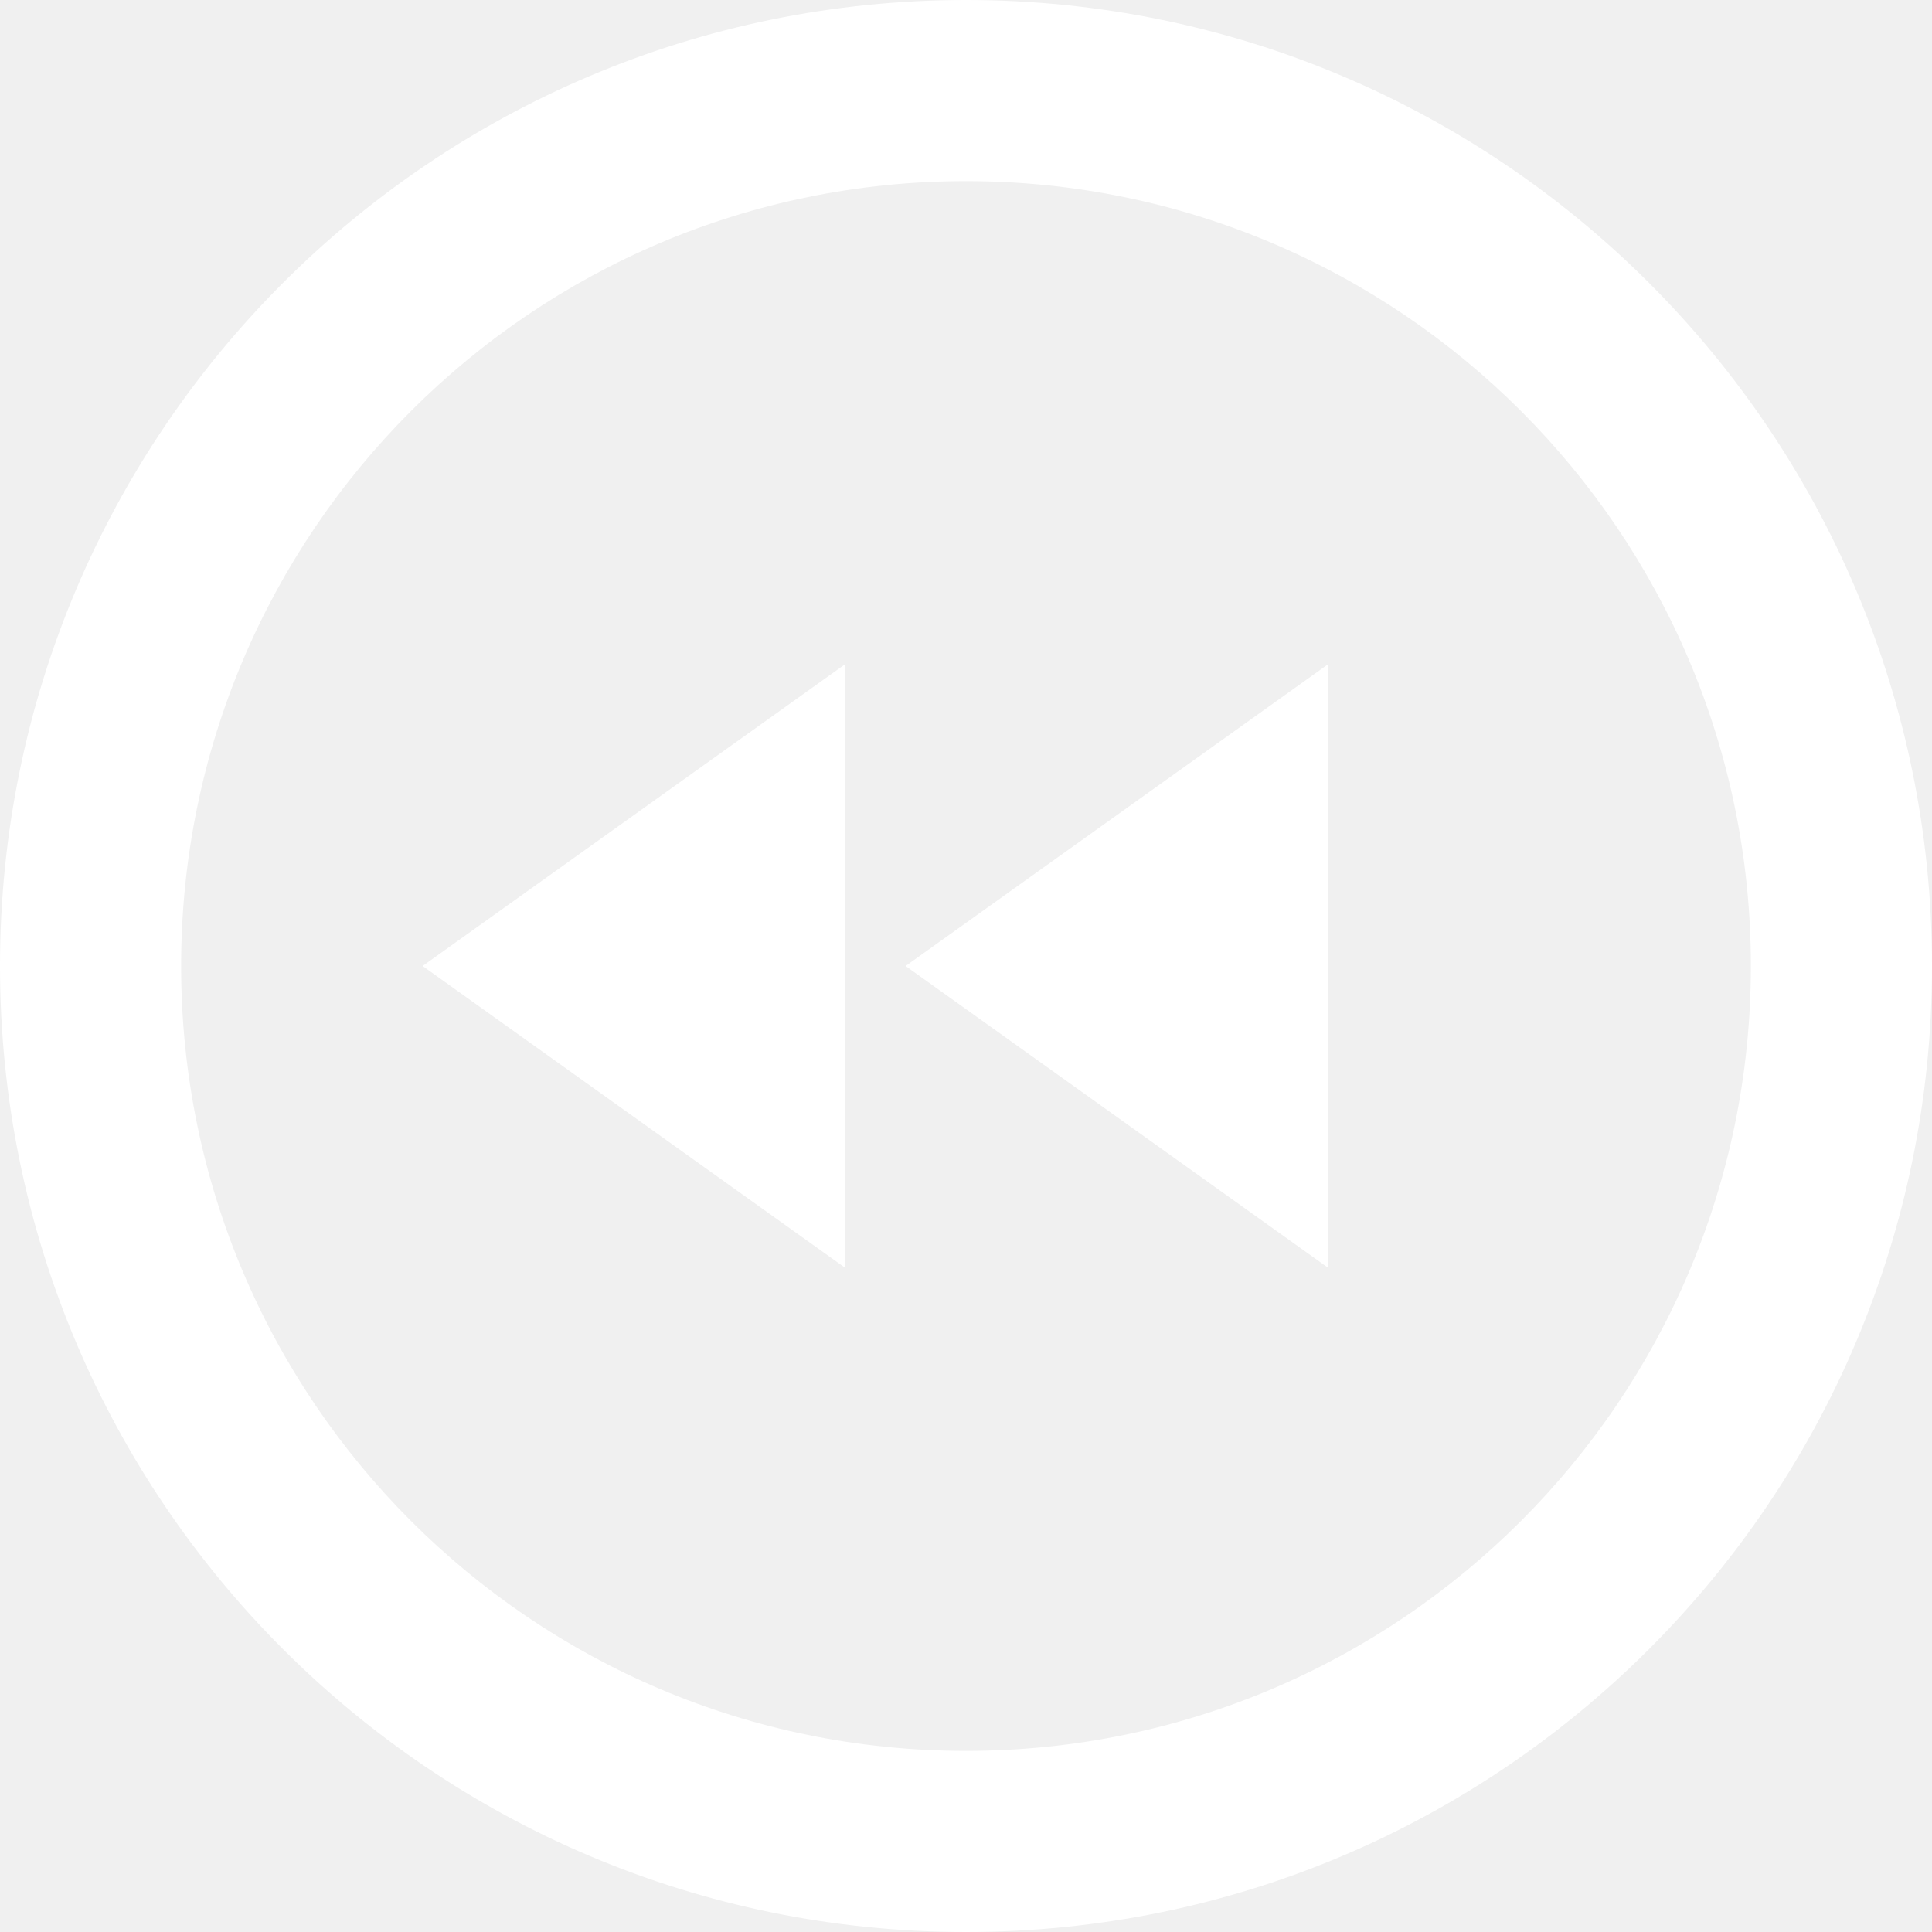
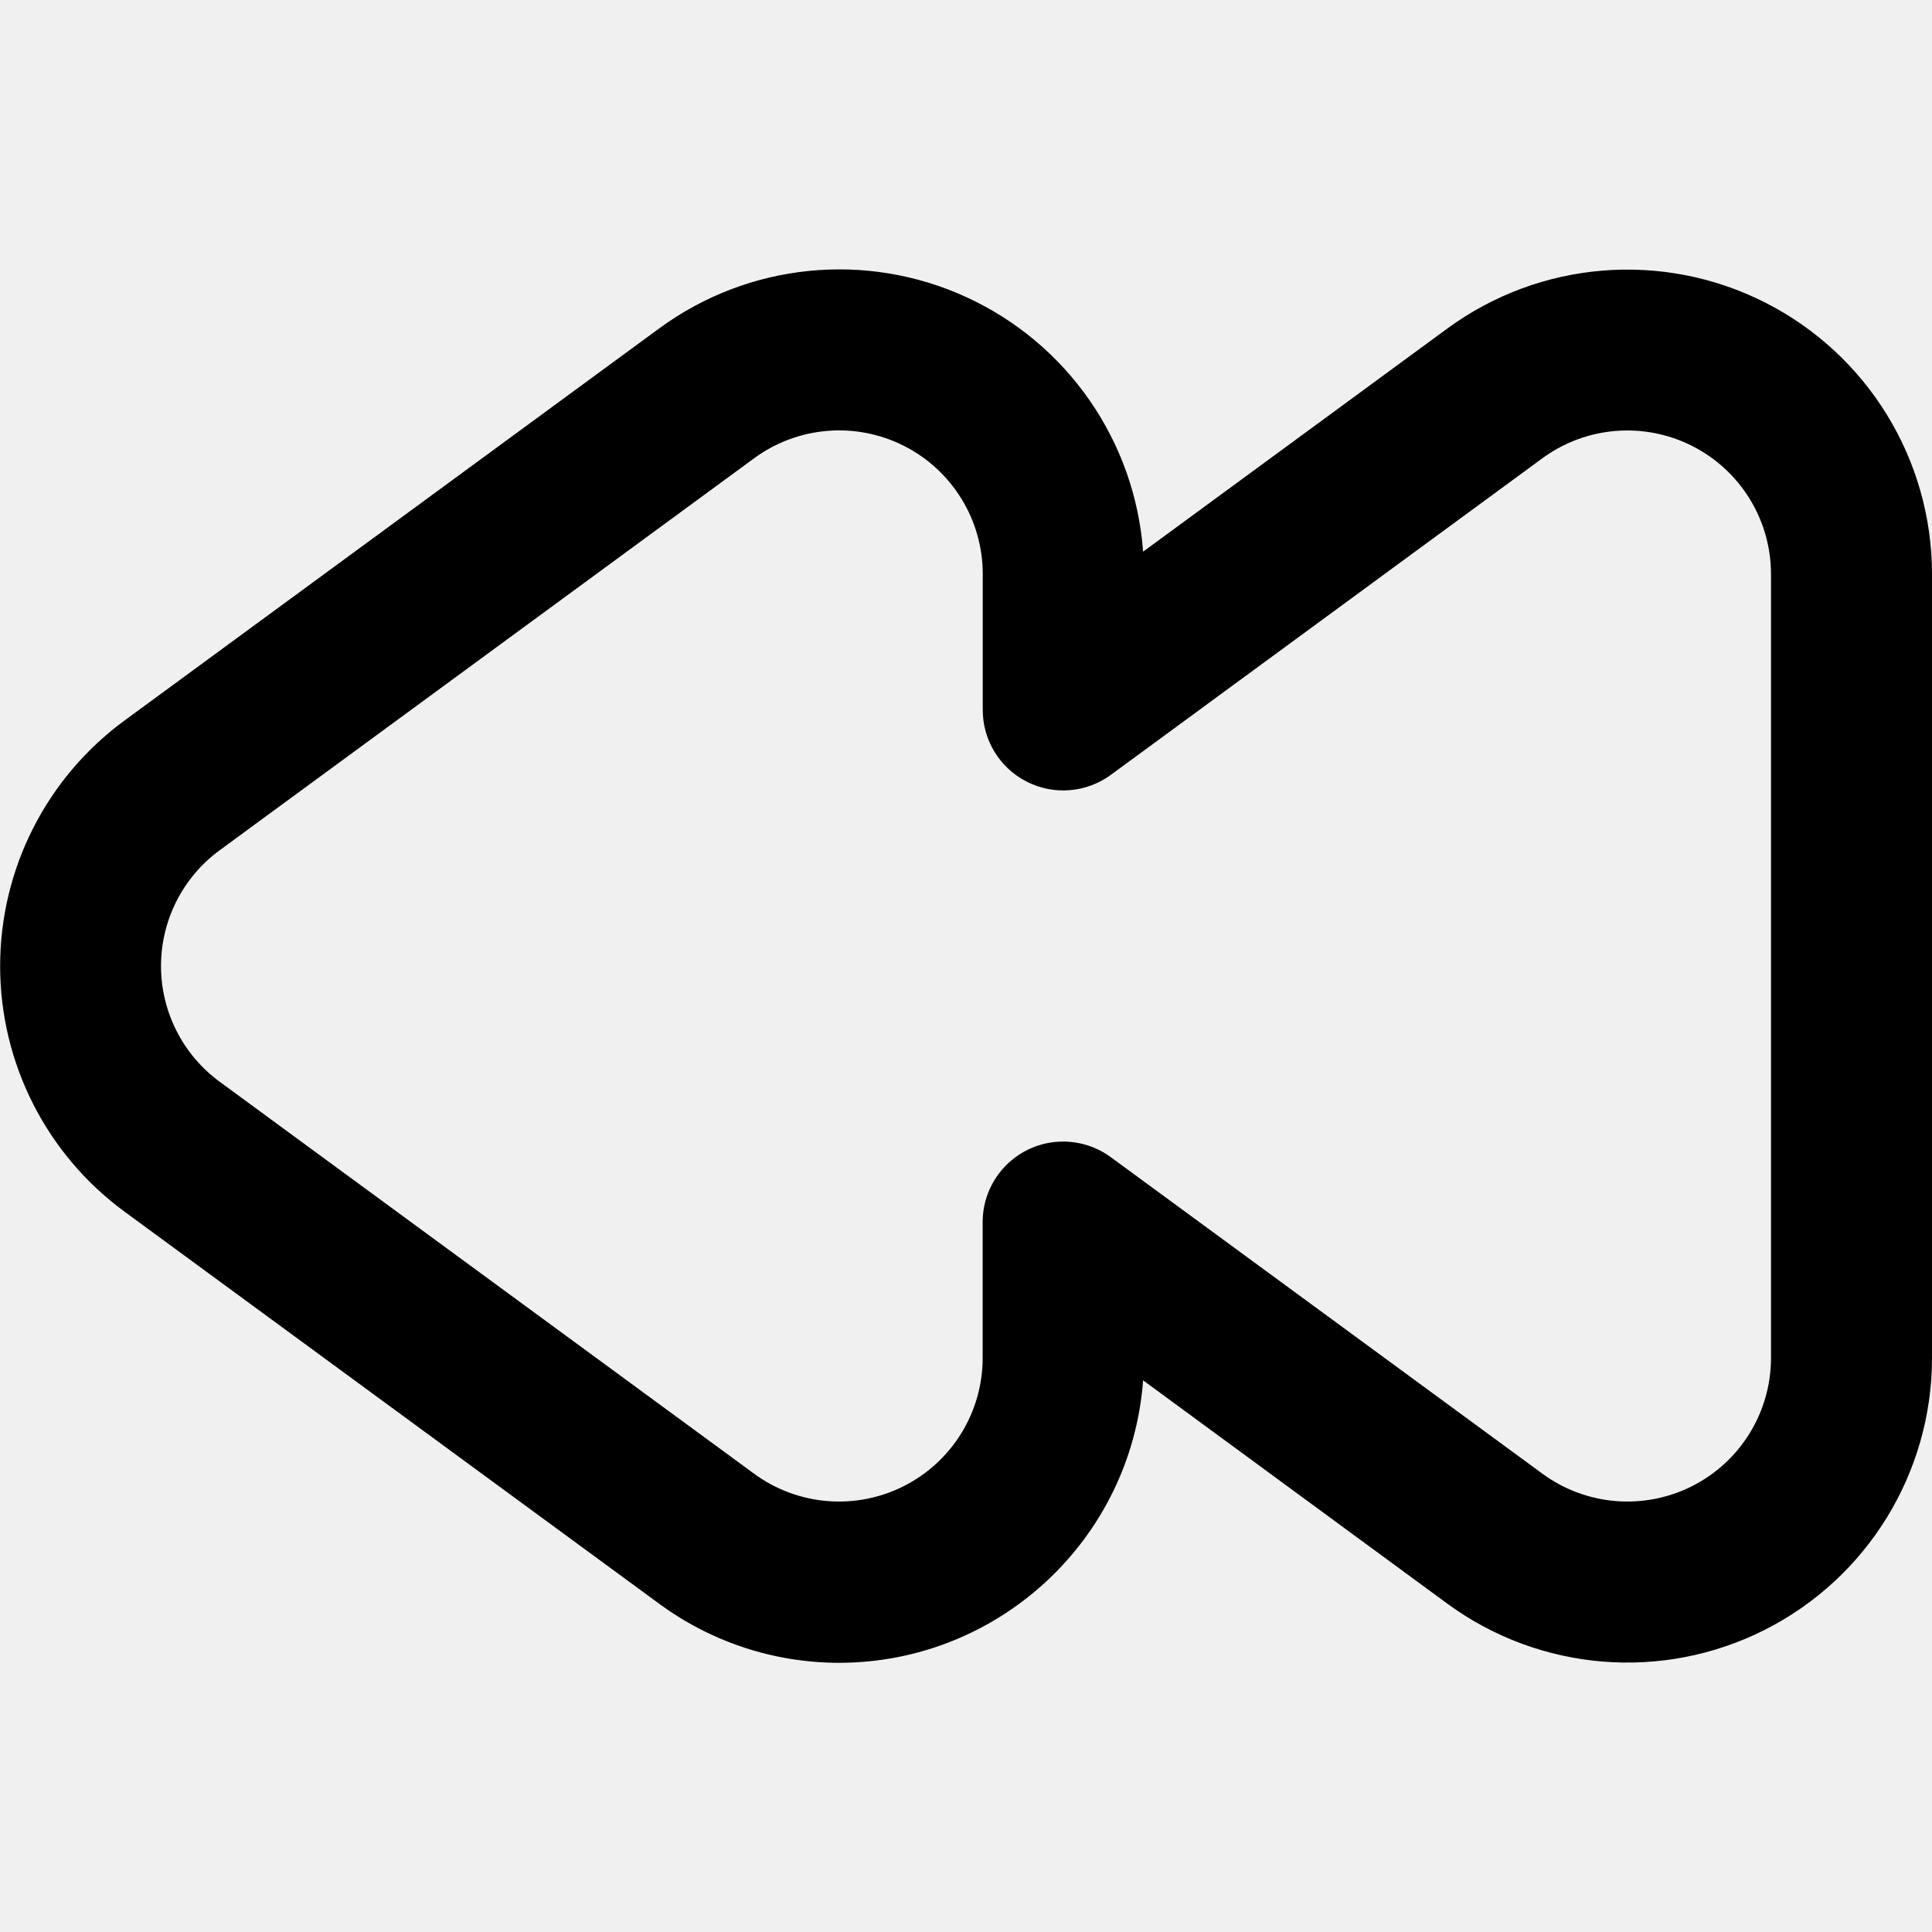
- <svg xmlns="http://www.w3.org/2000/svg" version="1.1" width="64" height="64" viewBox="0 0 64 64">
-   <path fill="#fff" d="M32 64c17.673 0 32-14.327 32-32s-14.327-32-32-32-32 14.327-32 32 14.327 32 32 32zM32 6c14.359 0 26 11.641 26 26s-11.641 26-26 26-26-11.641-26-26 11.641-26 26-26zM44 42l-14-10 14-10zM28 42l-14-10 14-10z" />
+ <svg xmlns="http://www.w3.org/2000/svg" id="Outline" viewBox="0 0 24 24" width="512" height="512">
+   <path d="M10.42,20.656a3.77,3.77,0,0,1-2.233-.735l-6.641-4.87a3.784,3.784,0,0,1,0-6.1l6.641-4.87A3.783,3.783,0,0,1,14.2,6.853l3.782-2.774A3.784,3.784,0,0,1,24,7.13v9.74a3.784,3.784,0,0,1-6.021,3.051L14.2,17.147a3.79,3.79,0,0,1-3.777,3.509Zm2.787-6.475a1,1,0,0,1,.592.194l5.363,3.933A1.784,1.784,0,0,0,22,16.87V7.13a1.785,1.785,0,0,0-2.839-1.438L13.8,9.625a1,1,0,0,1-1.592-.806V7.13A1.784,1.784,0,0,0,9.369,5.692l-6.64,4.87a1.783,1.783,0,0,0,0,2.876l6.64,4.87a1.784,1.784,0,0,0,2.838-1.438V15.181a1,1,0,0,1,1-1Z" />
</svg>
